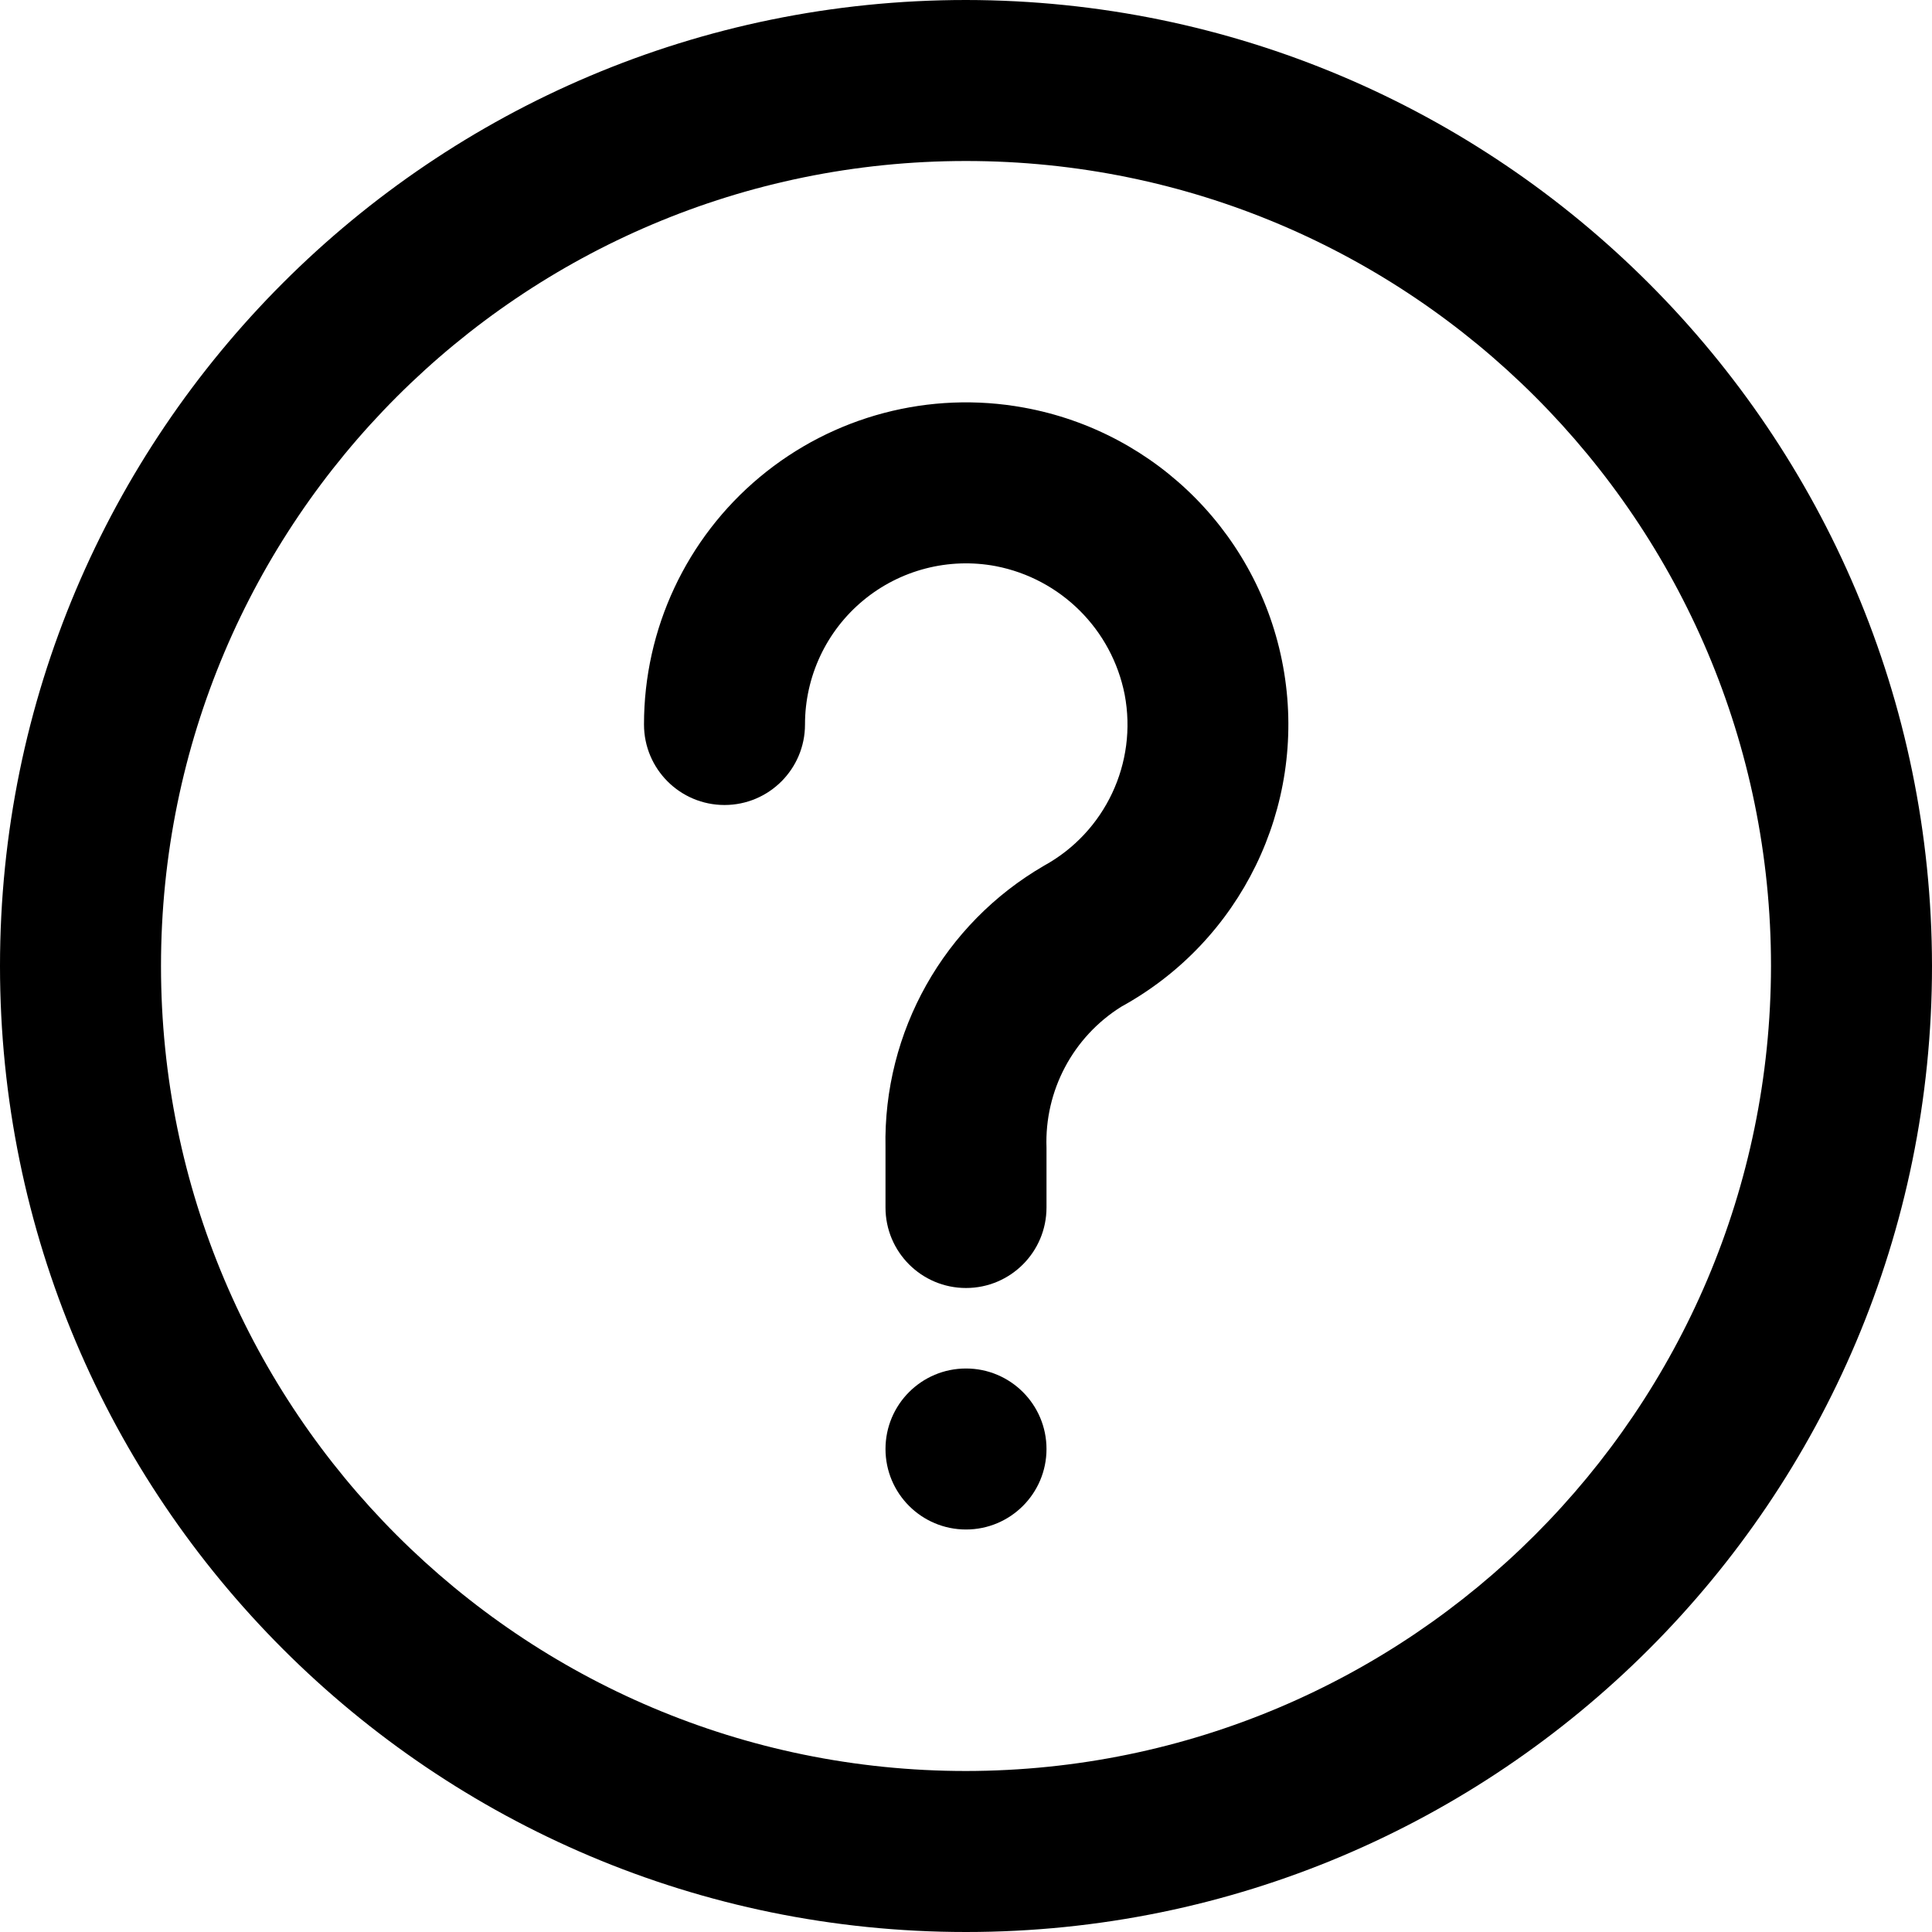
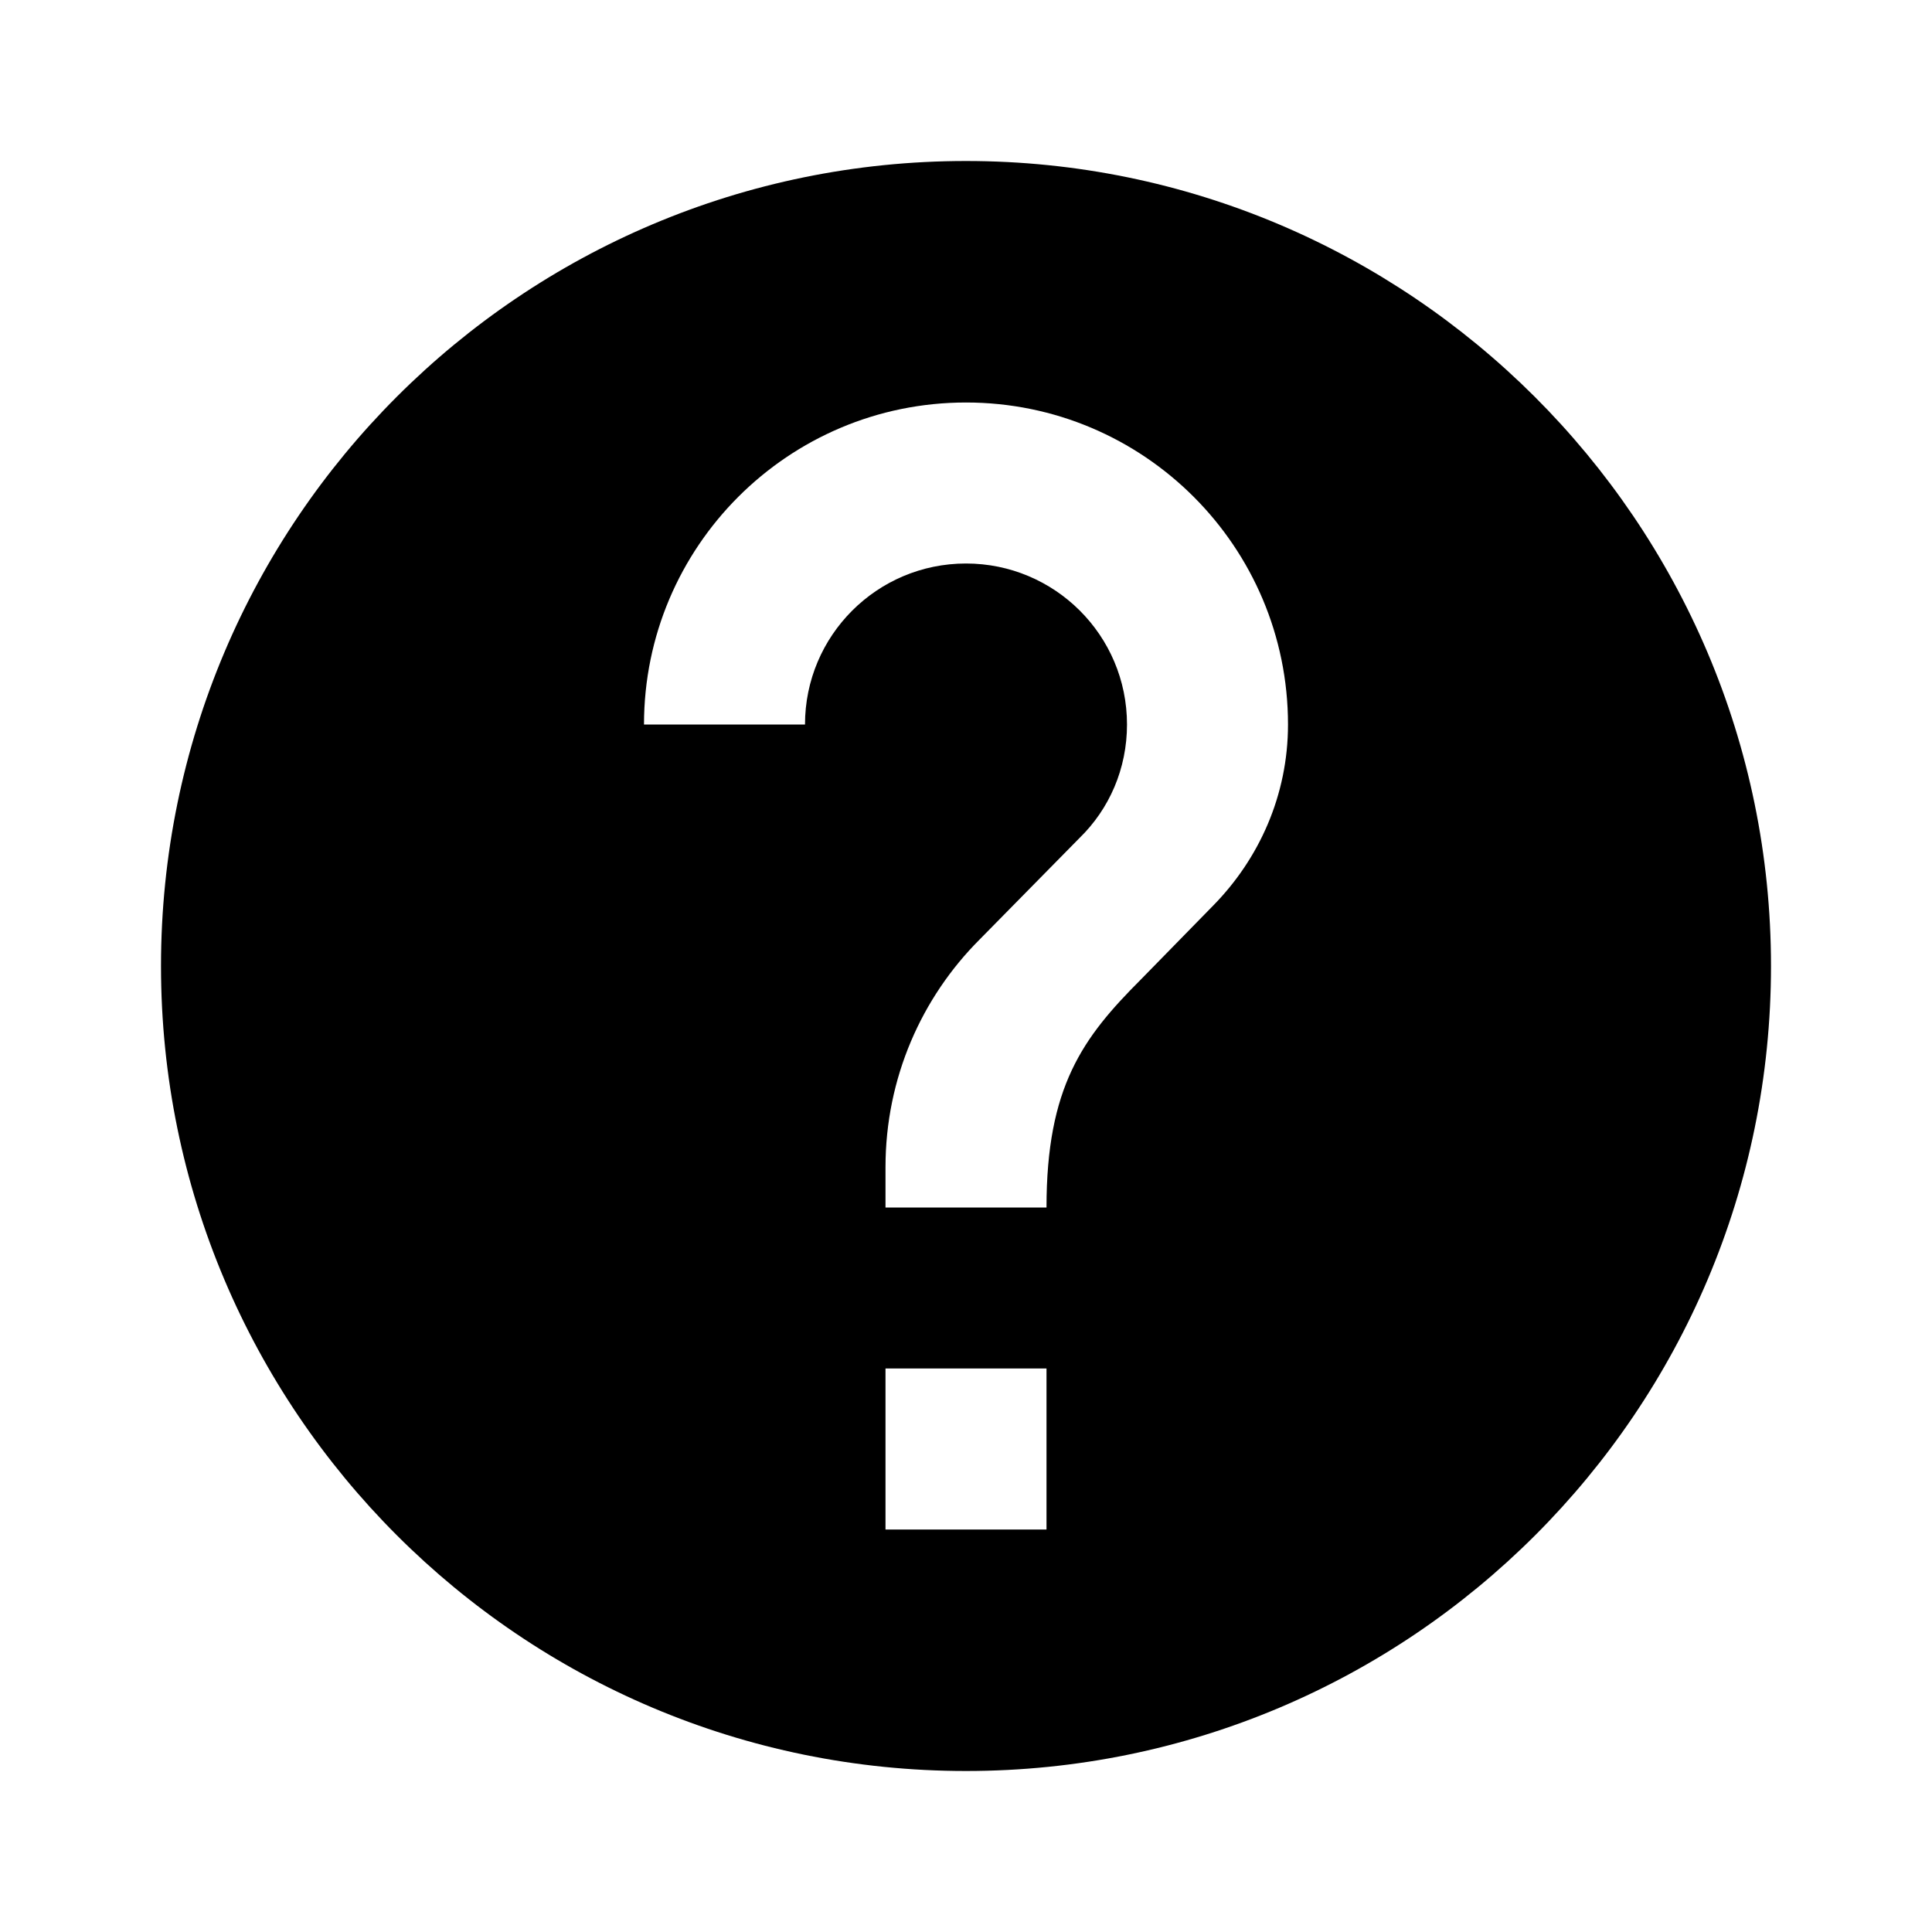
- <svg xmlns="http://www.w3.org/2000/svg" id="Outline" viewBox="0 0 24 24" width="512" height="512">
-   <path d="M12,0A12,12,0,1,0,24,12,12.013,12.013,0,0,0,12,0Zm0,22A10,10,0,1,1,22,12,10.011,10.011,0,0,1,12,22Z" />
-   <path d="M12.717,5.063A4,4,0,0,0,8,9a1,1,0,0,0,2,0,2,2,0,0,1,2.371-1.967,2.024,2.024,0,0,1,1.6,1.595,2,2,0,0,1-1,2.125A3.954,3.954,0,0,0,11,14.257V15a1,1,0,0,0,2,0v-.743a1.982,1.982,0,0,1,.93-1.752,4,4,0,0,0-1.213-7.442Z" />
-   <rect x="11" y="17" width="2" height="2" rx="1" />
+ <svg xmlns="http://www.w3.org/2000/svg" viewBox="0 0 24 24">
+   <path d="M15.07,11.25L14.17,12.17C13.45,12.89 13,13.5 13,15H11V14.5C11,13.39 11.45,12.39 12.17,11.67L13.41,10.41C13.78,10.05 14,9.55 14,9C14,7.89 13.1,7 12,7A2,2 0 0,0 10,9H8A4,4 0 0,1 12,5A4,4 0 0,1 16,9C16,9.88 15.64,10.67 15.07,11.25M13,19H11V17H13M12,2A10,10 0 0,0 2,12A10,10 0 0,0 12,22A10,10 0 0,0 22,12C22,6.47 17.5,2 12,2Z" />
</svg>
